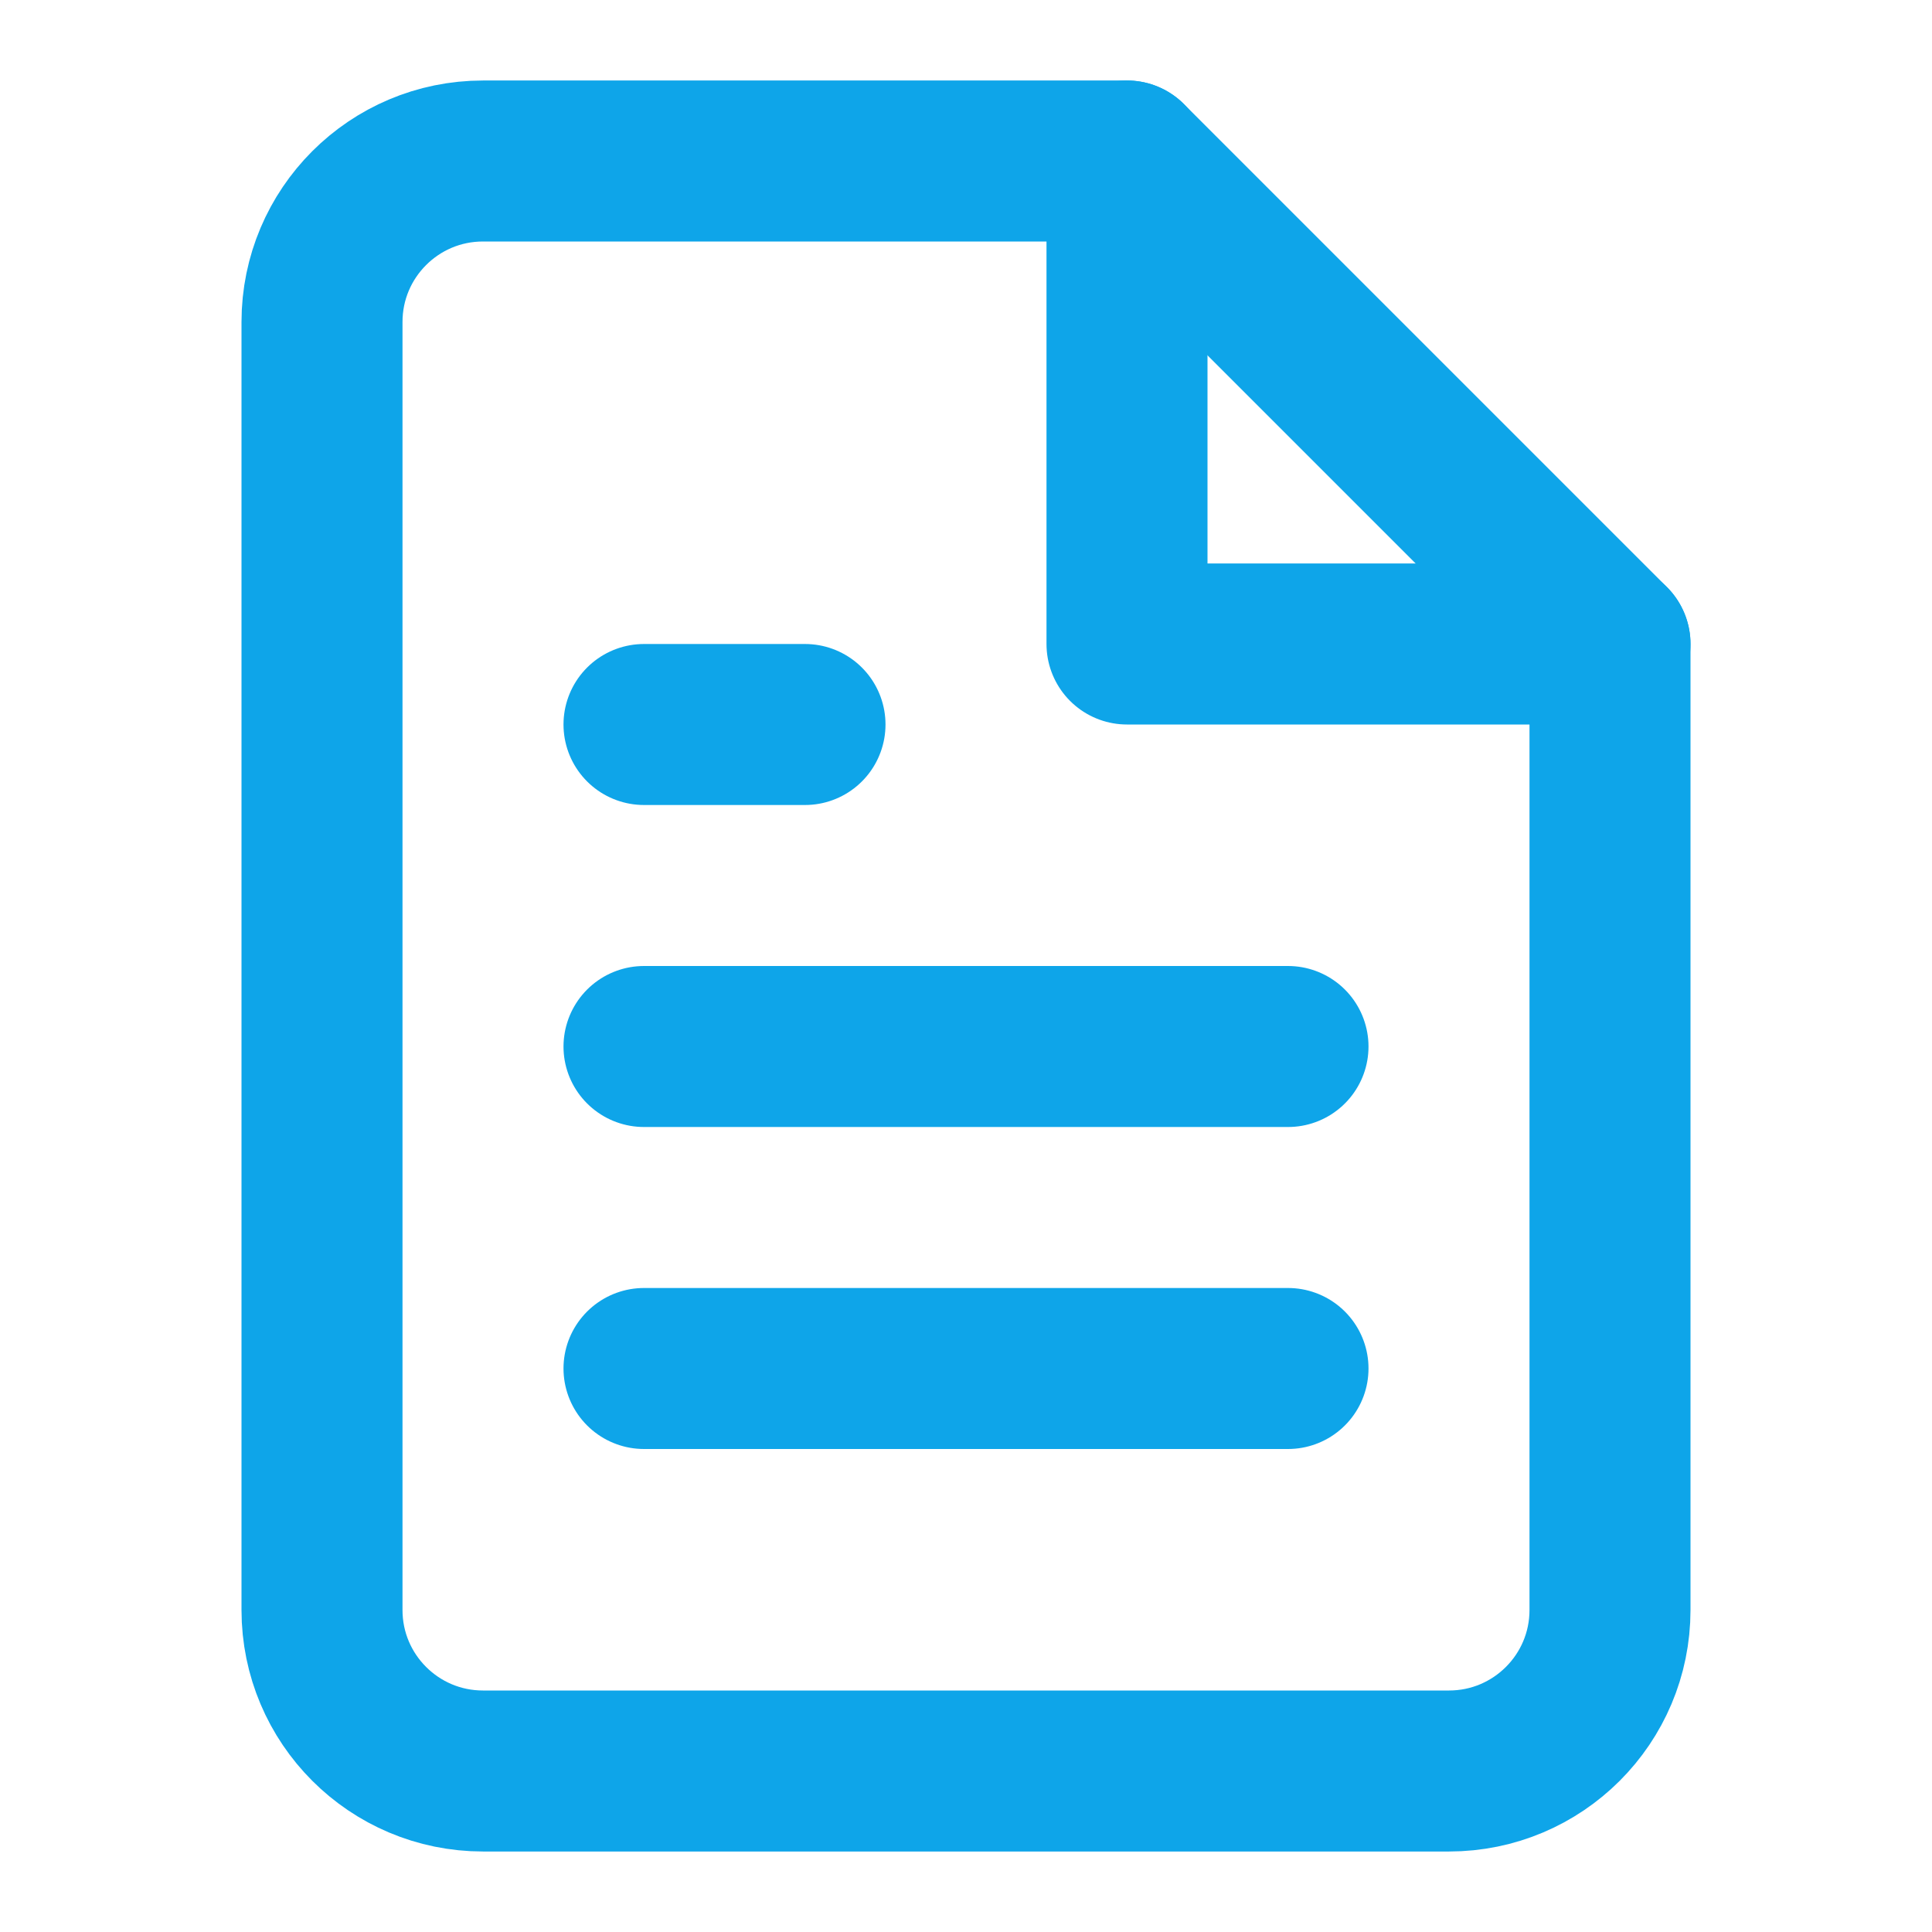
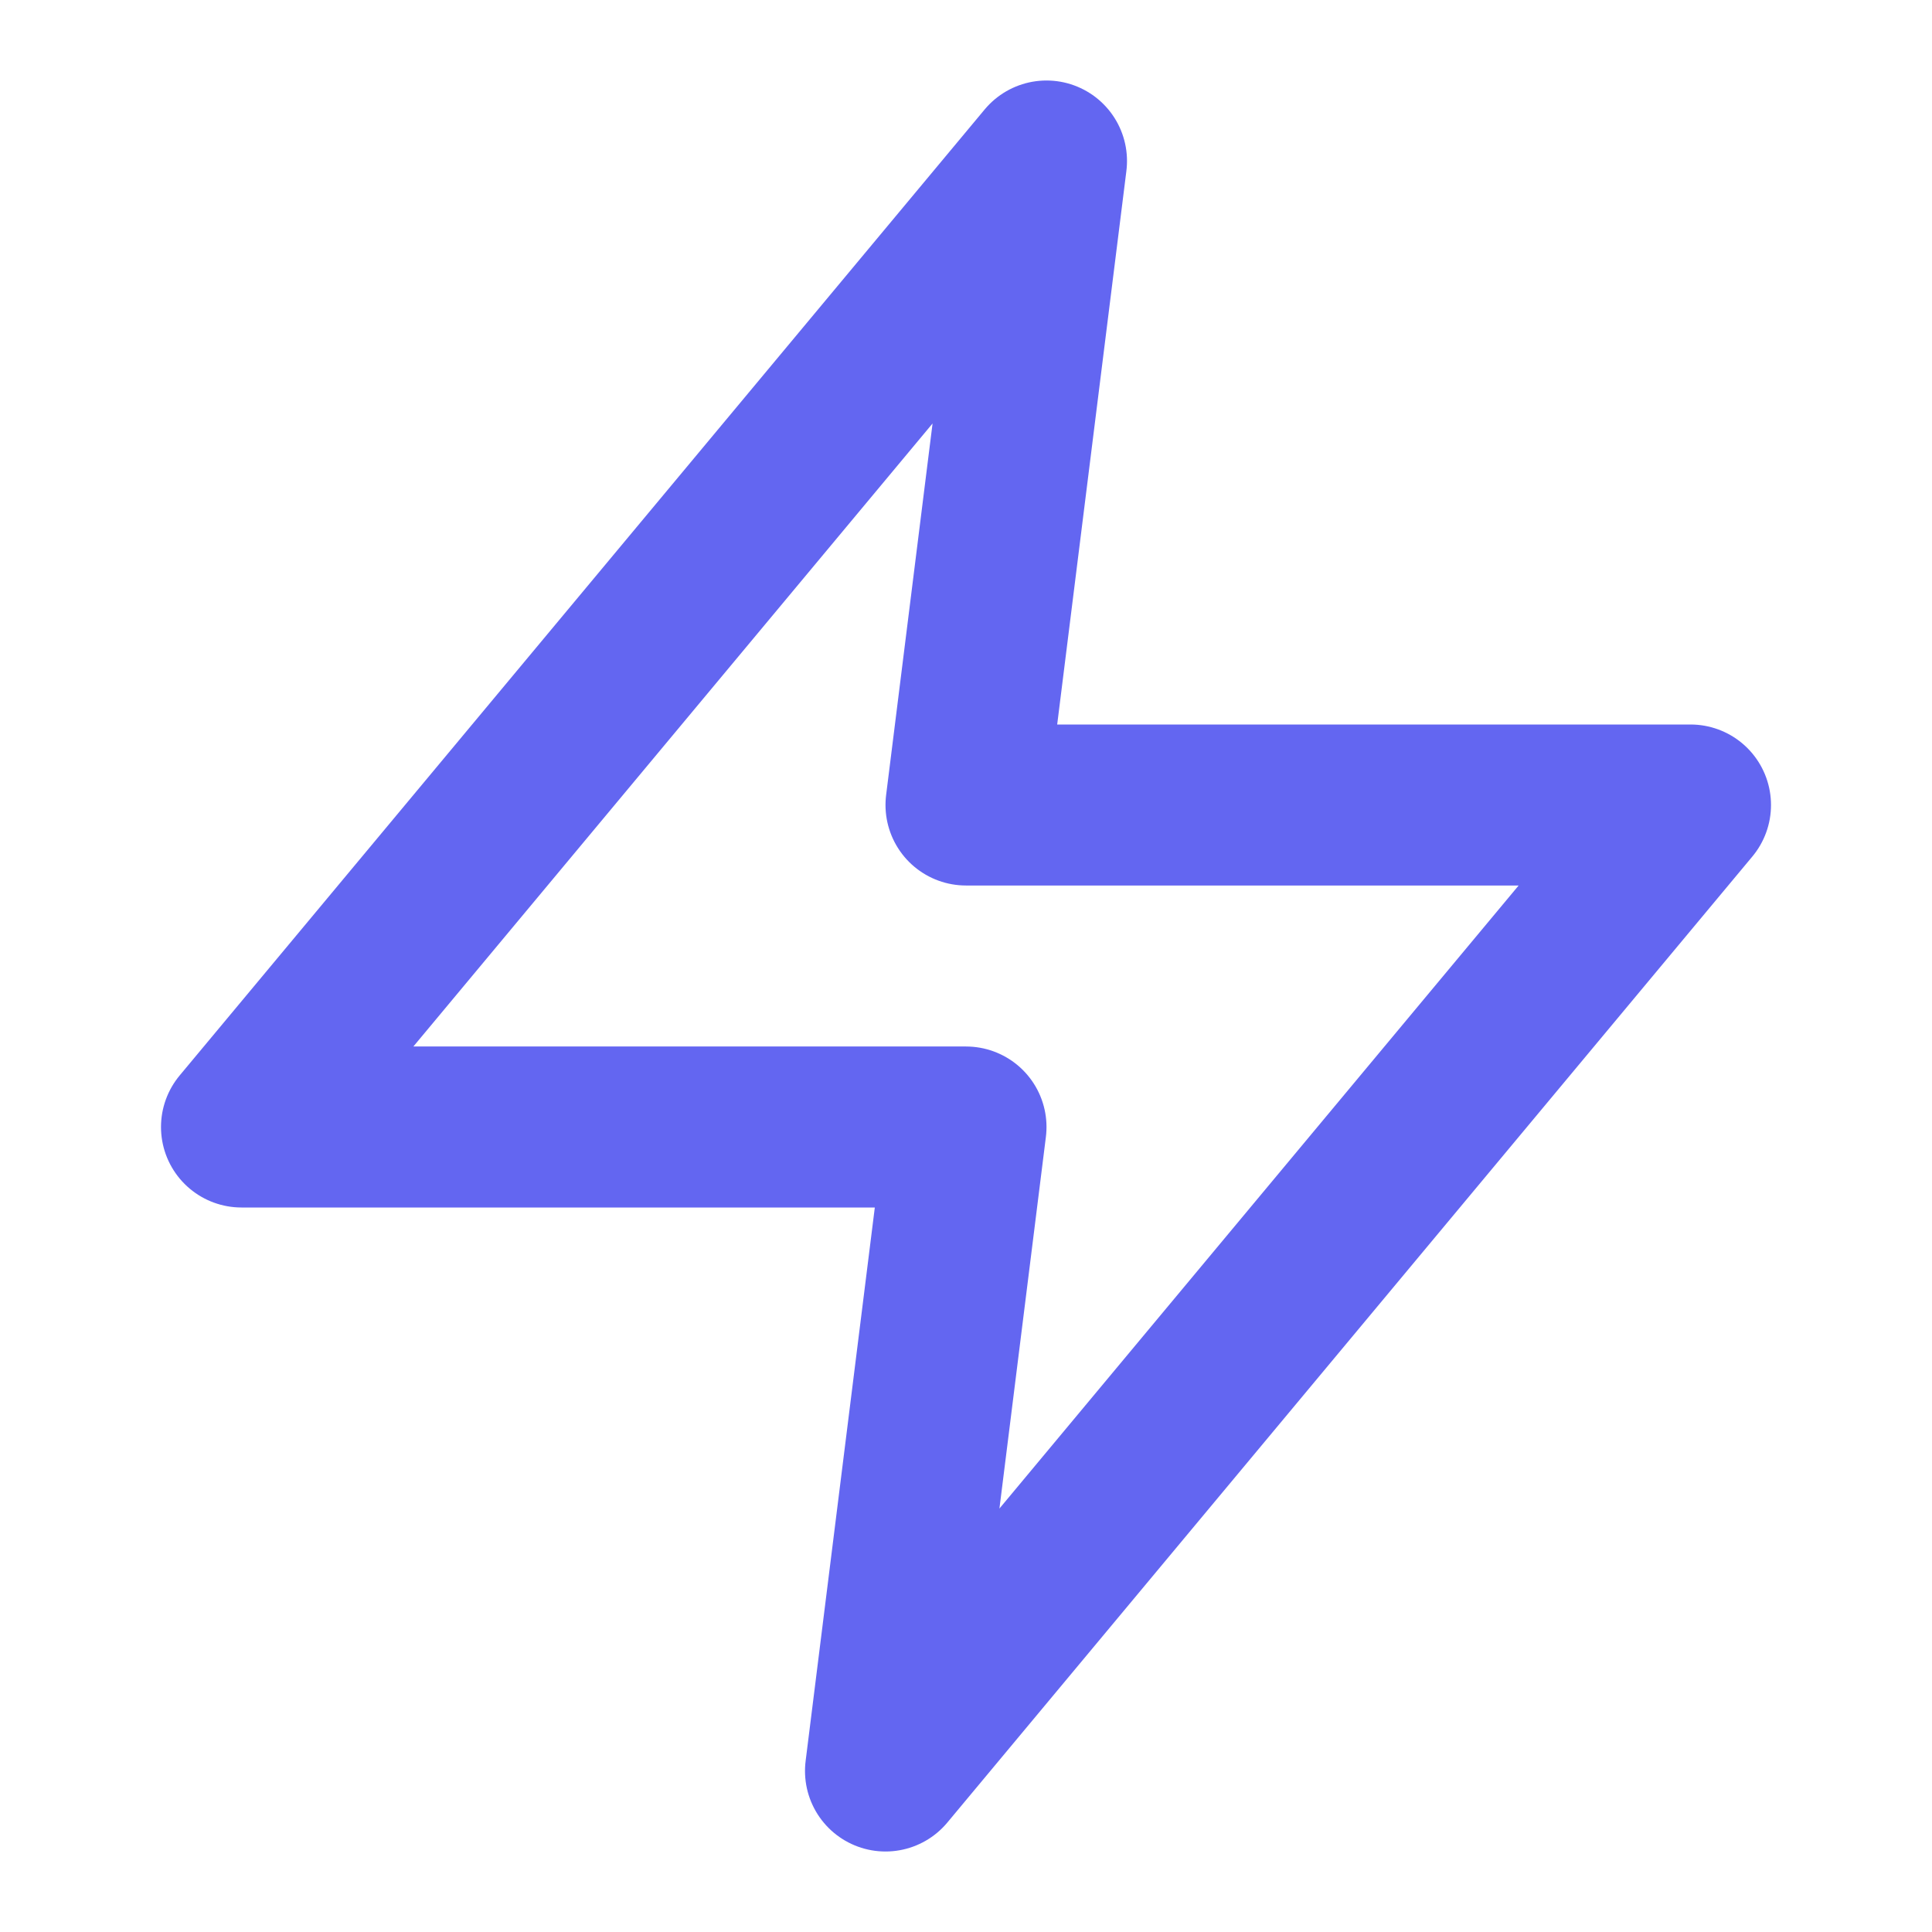
- <svg xmlns="http://www.w3.org/2000/svg" width="32" height="32" viewBox="0 0 24 24" fill="none" stroke="#0ea5e9" stroke-width="2" stroke-linecap="round" stroke-linejoin="round">
-   <path d="M14 2H6a2 2 0 0 0-2 2v16a2 2 0 0 0 2 2h12a2 2 0 0 0 2-2V8z" />
-   <polyline points="14,2 14,8 20,8" />
-   <line x1="16" y1="13" x2="8" y2="13" />
-   <line x1="16" y1="17" x2="8" y2="17" />
-   <polyline points="10,9 9,9 8,9" />
+ <svg xmlns="http://www.w3.org/2000/svg" width="32" height="32" viewBox="0 0 24 24" fill="none" stroke="#6366f1" stroke-width="2" stroke-linecap="round" stroke-linejoin="round">
+   <polygon points="13,2 3,14 12,14 11,22 21,10 12,10" />
</svg>
